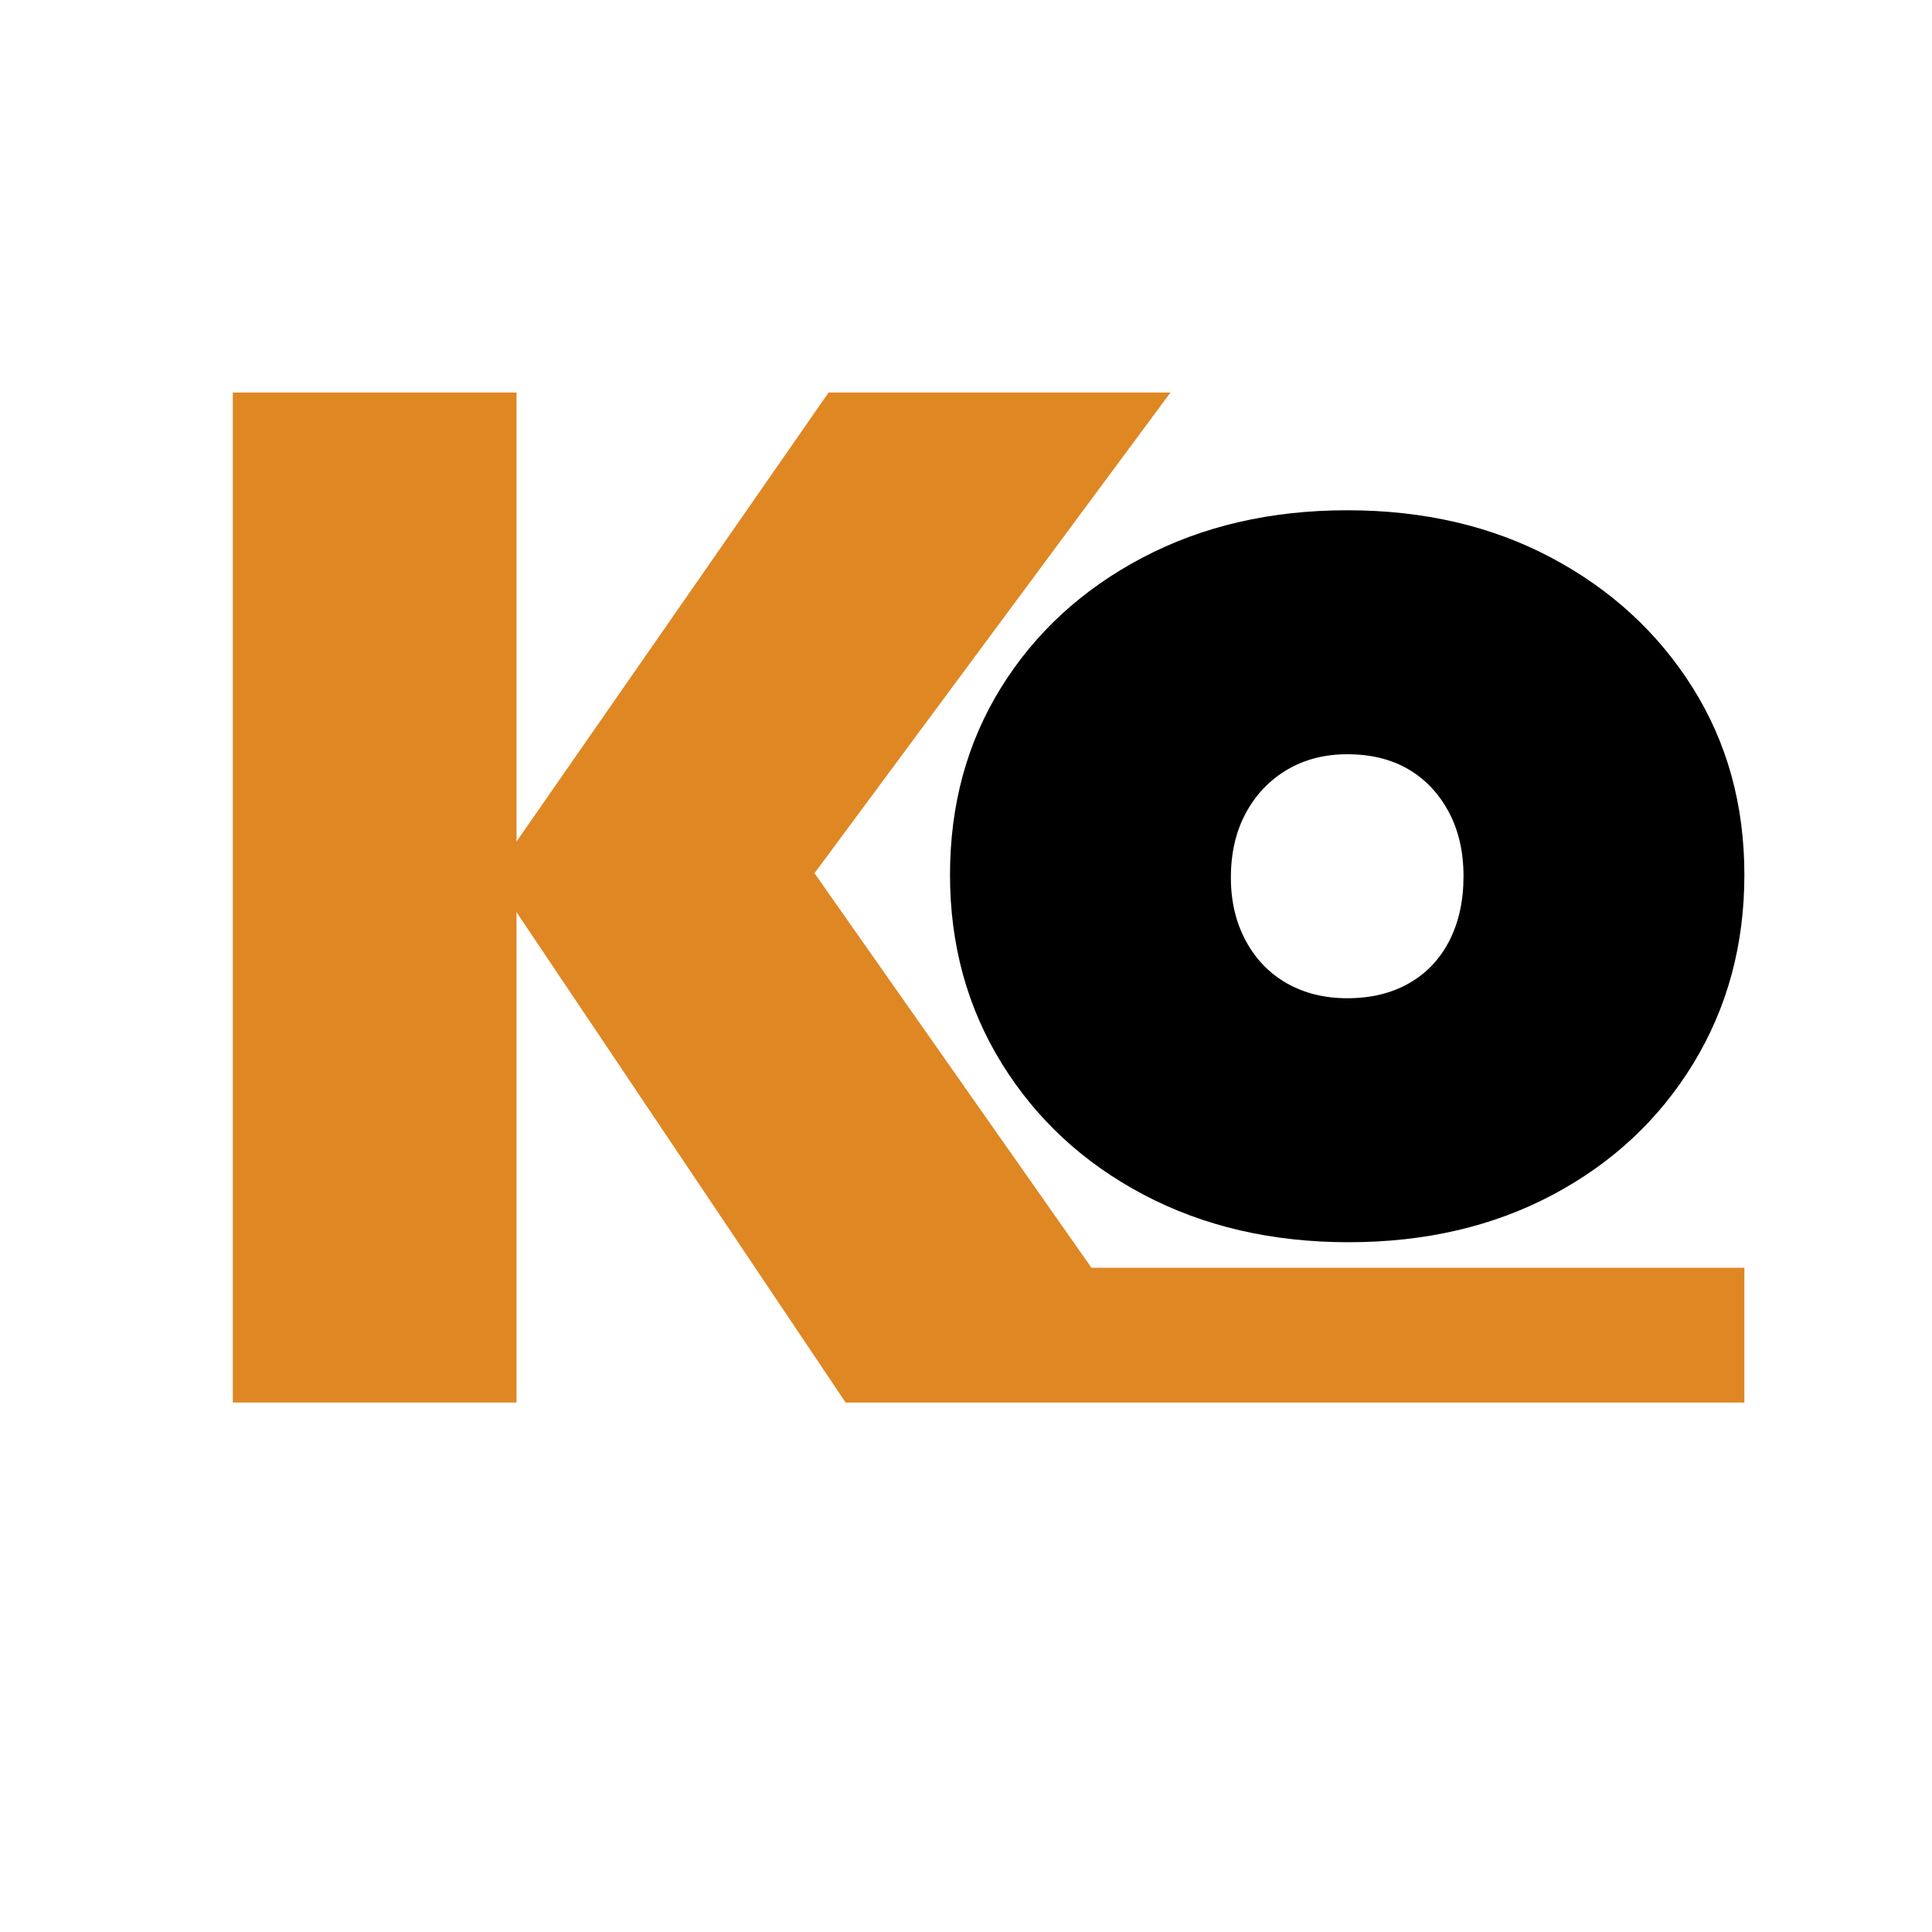
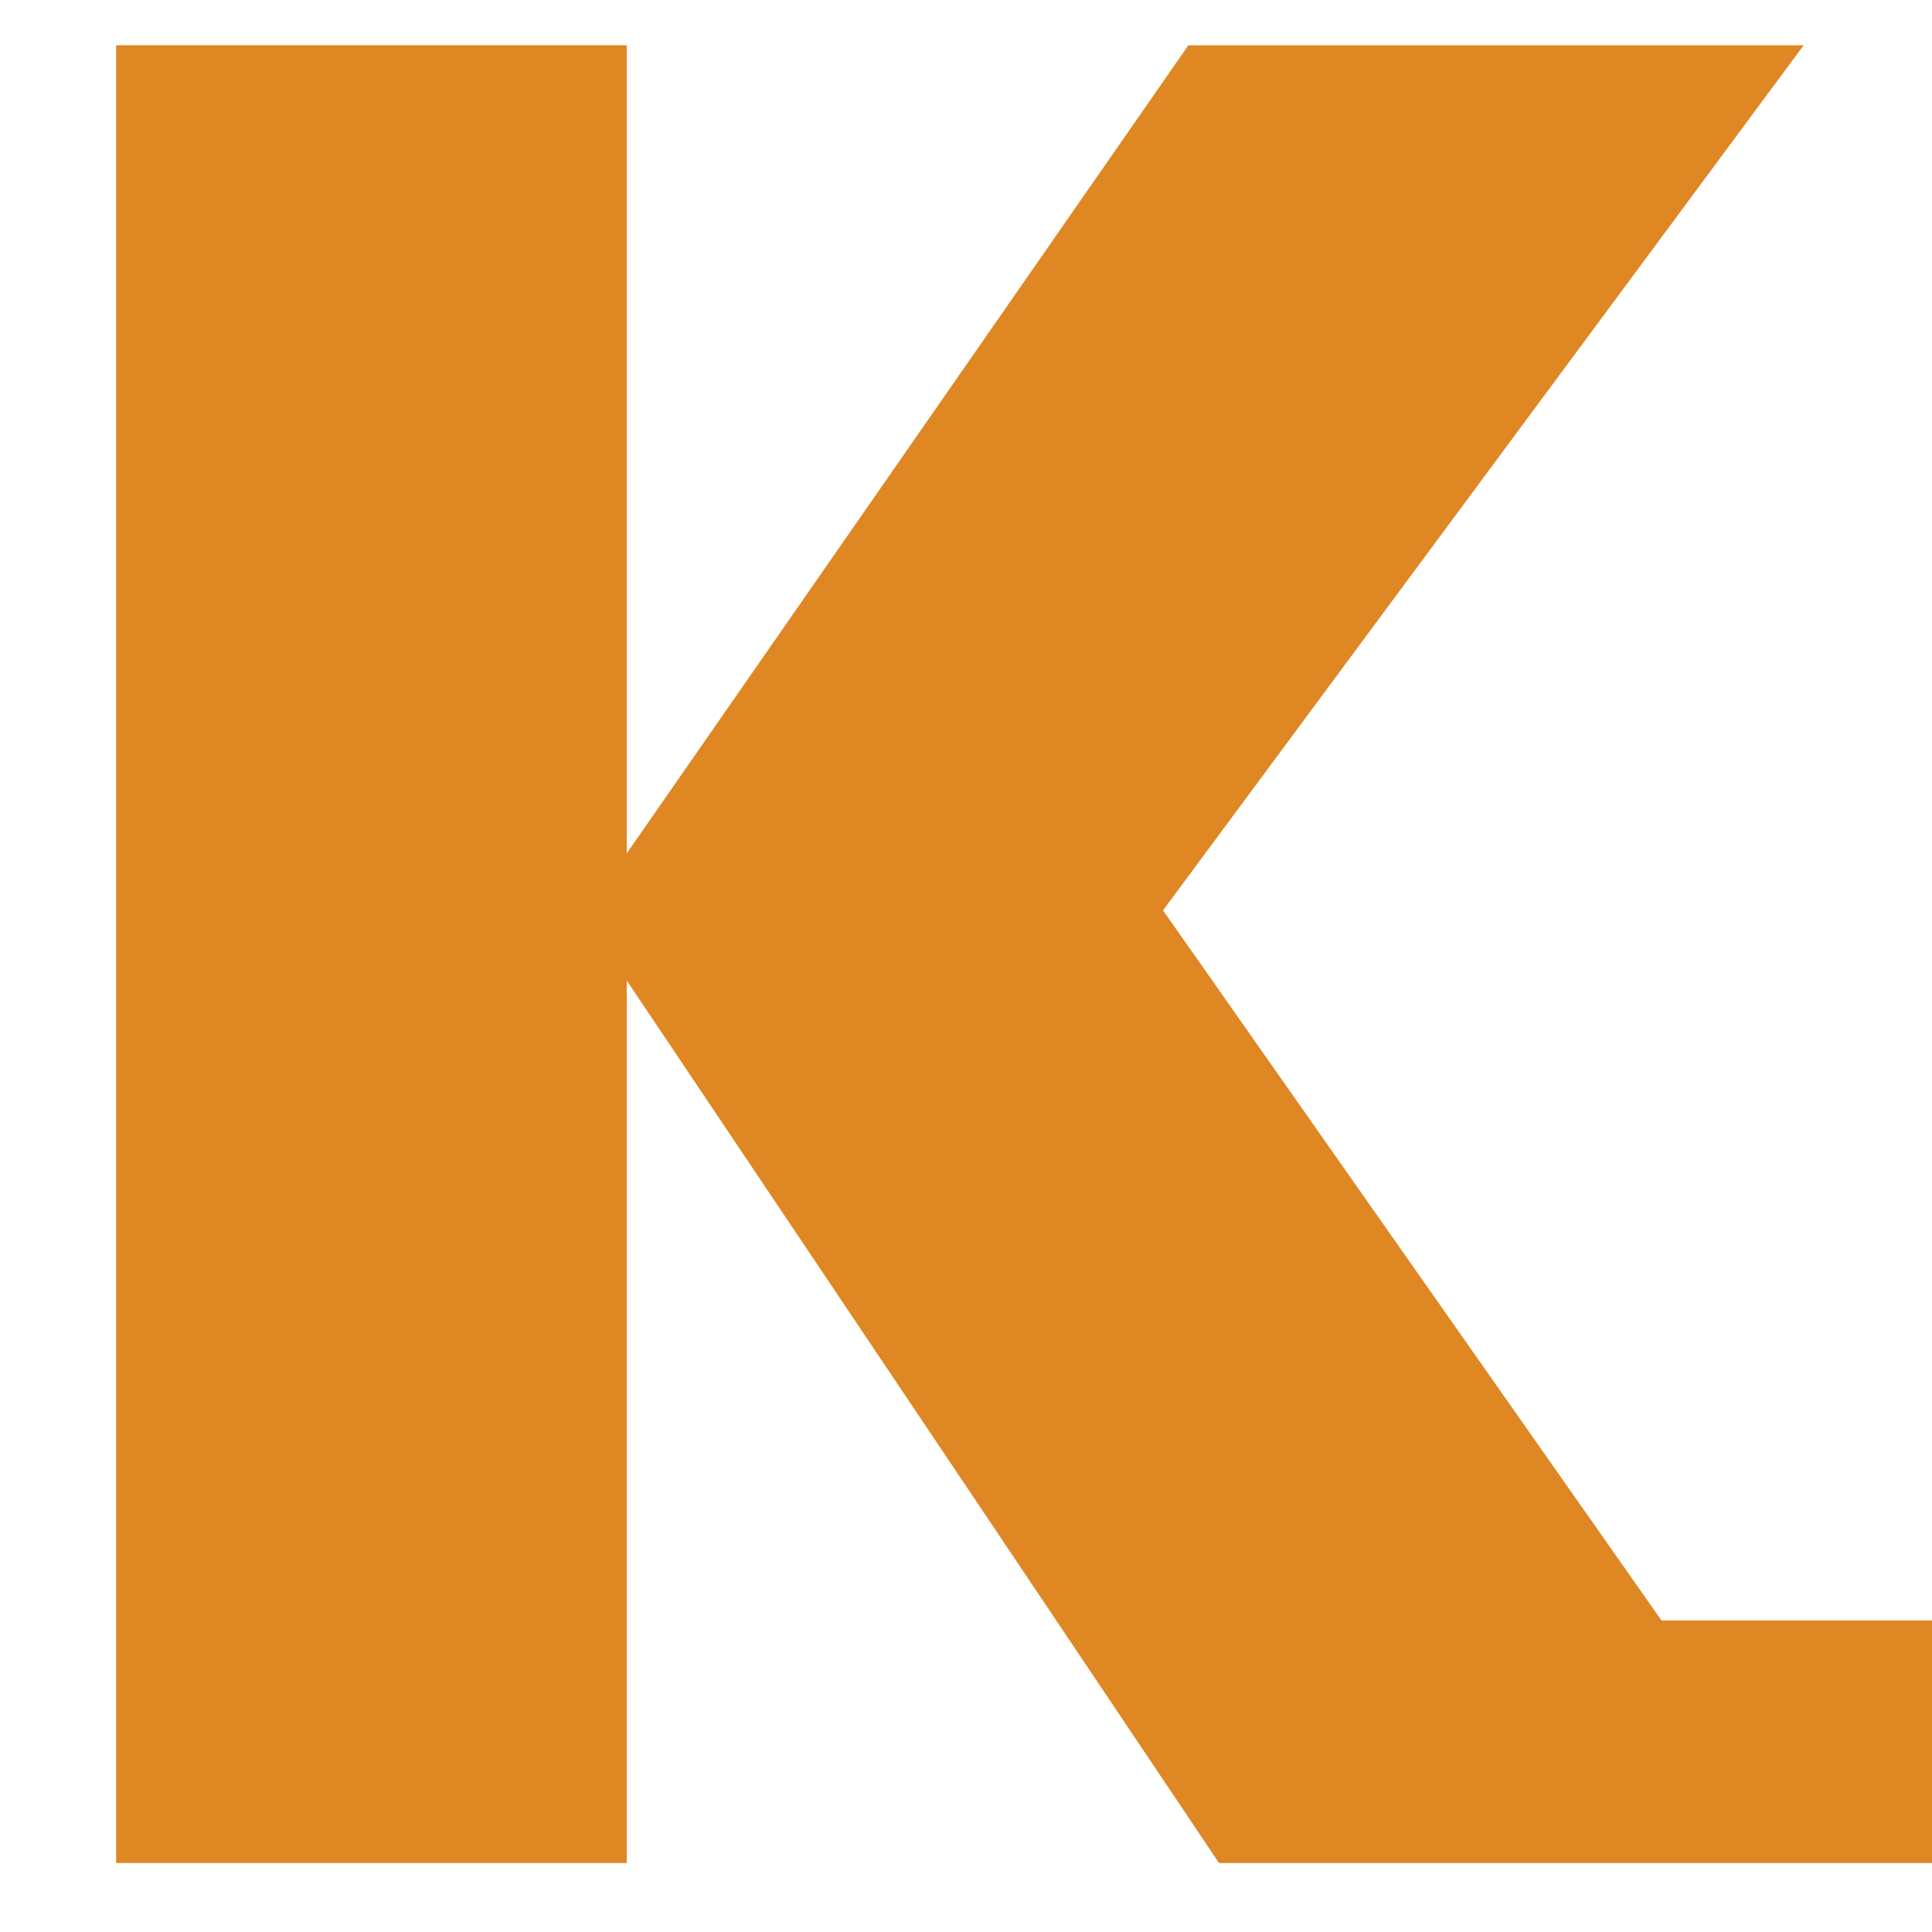
- <svg xmlns="http://www.w3.org/2000/svg" viewBox="0 0 64 64" fill="none" role="img" aria-label="Kona">
-   <g transform="translate(2.4 10.9) scale(0.635)">
-     <path fill="#DF8723" d="M8.366 56.0V3.312H23.166V56.0Z" />
-     <path fill="#DF8723" d="M40.334 56.0 21.908 28.546 39.446 3.312H57.28L37.004 30.692V25.956L53.159 48.97H87.22V56.0Z" />
-     <path fill="#000000" d="M66.574 47.638Q60.58 47.638 55.881 45.159Q51.182 42.68 48.481 38.314Q45.78 33.948 45.78 28.472Q45.78 22.996 48.444 18.704Q51.108 14.412 55.807 11.933Q60.506 9.454 66.5 9.454Q72.494 9.454 77.156 11.933Q81.818 14.412 84.519 18.704Q87.22 22.996 87.22 28.472Q87.22 33.948 84.556 38.314Q81.892 42.68 77.23 45.159Q72.568 47.638 66.574 47.638ZM66.5 34.91Q68.35 34.91 69.719 34.133Q71.088 33.356 71.828 31.913Q72.568 30.47 72.568 28.546Q72.568 26.622 71.791 25.179Q71.014 23.736 69.682 22.959Q68.35 22.182 66.5 22.182Q64.724 22.182 63.355 22.996Q61.986 23.81 61.209 25.253Q60.432 26.696 60.432 28.62Q60.432 30.47 61.209 31.913Q61.986 33.356 63.355 34.133Q64.724 34.91 66.5 34.91Z" />
-   </g>
+ <svg xmlns="http://www.w3.org/2000/svg" viewBox="5 2 56 56" fill="none" role="img" aria-label="Kona">
+   <path fill="#DF8723" d="M8.366 56.0V3.312H23.166V56.0Z" />
+   <path fill="#DF8723" d="M40.334 56.0 21.908 28.546 39.446 3.312H57.28L37.004 30.692V25.956L53.159 48.97H87.22V56.0Z" />
</svg>
